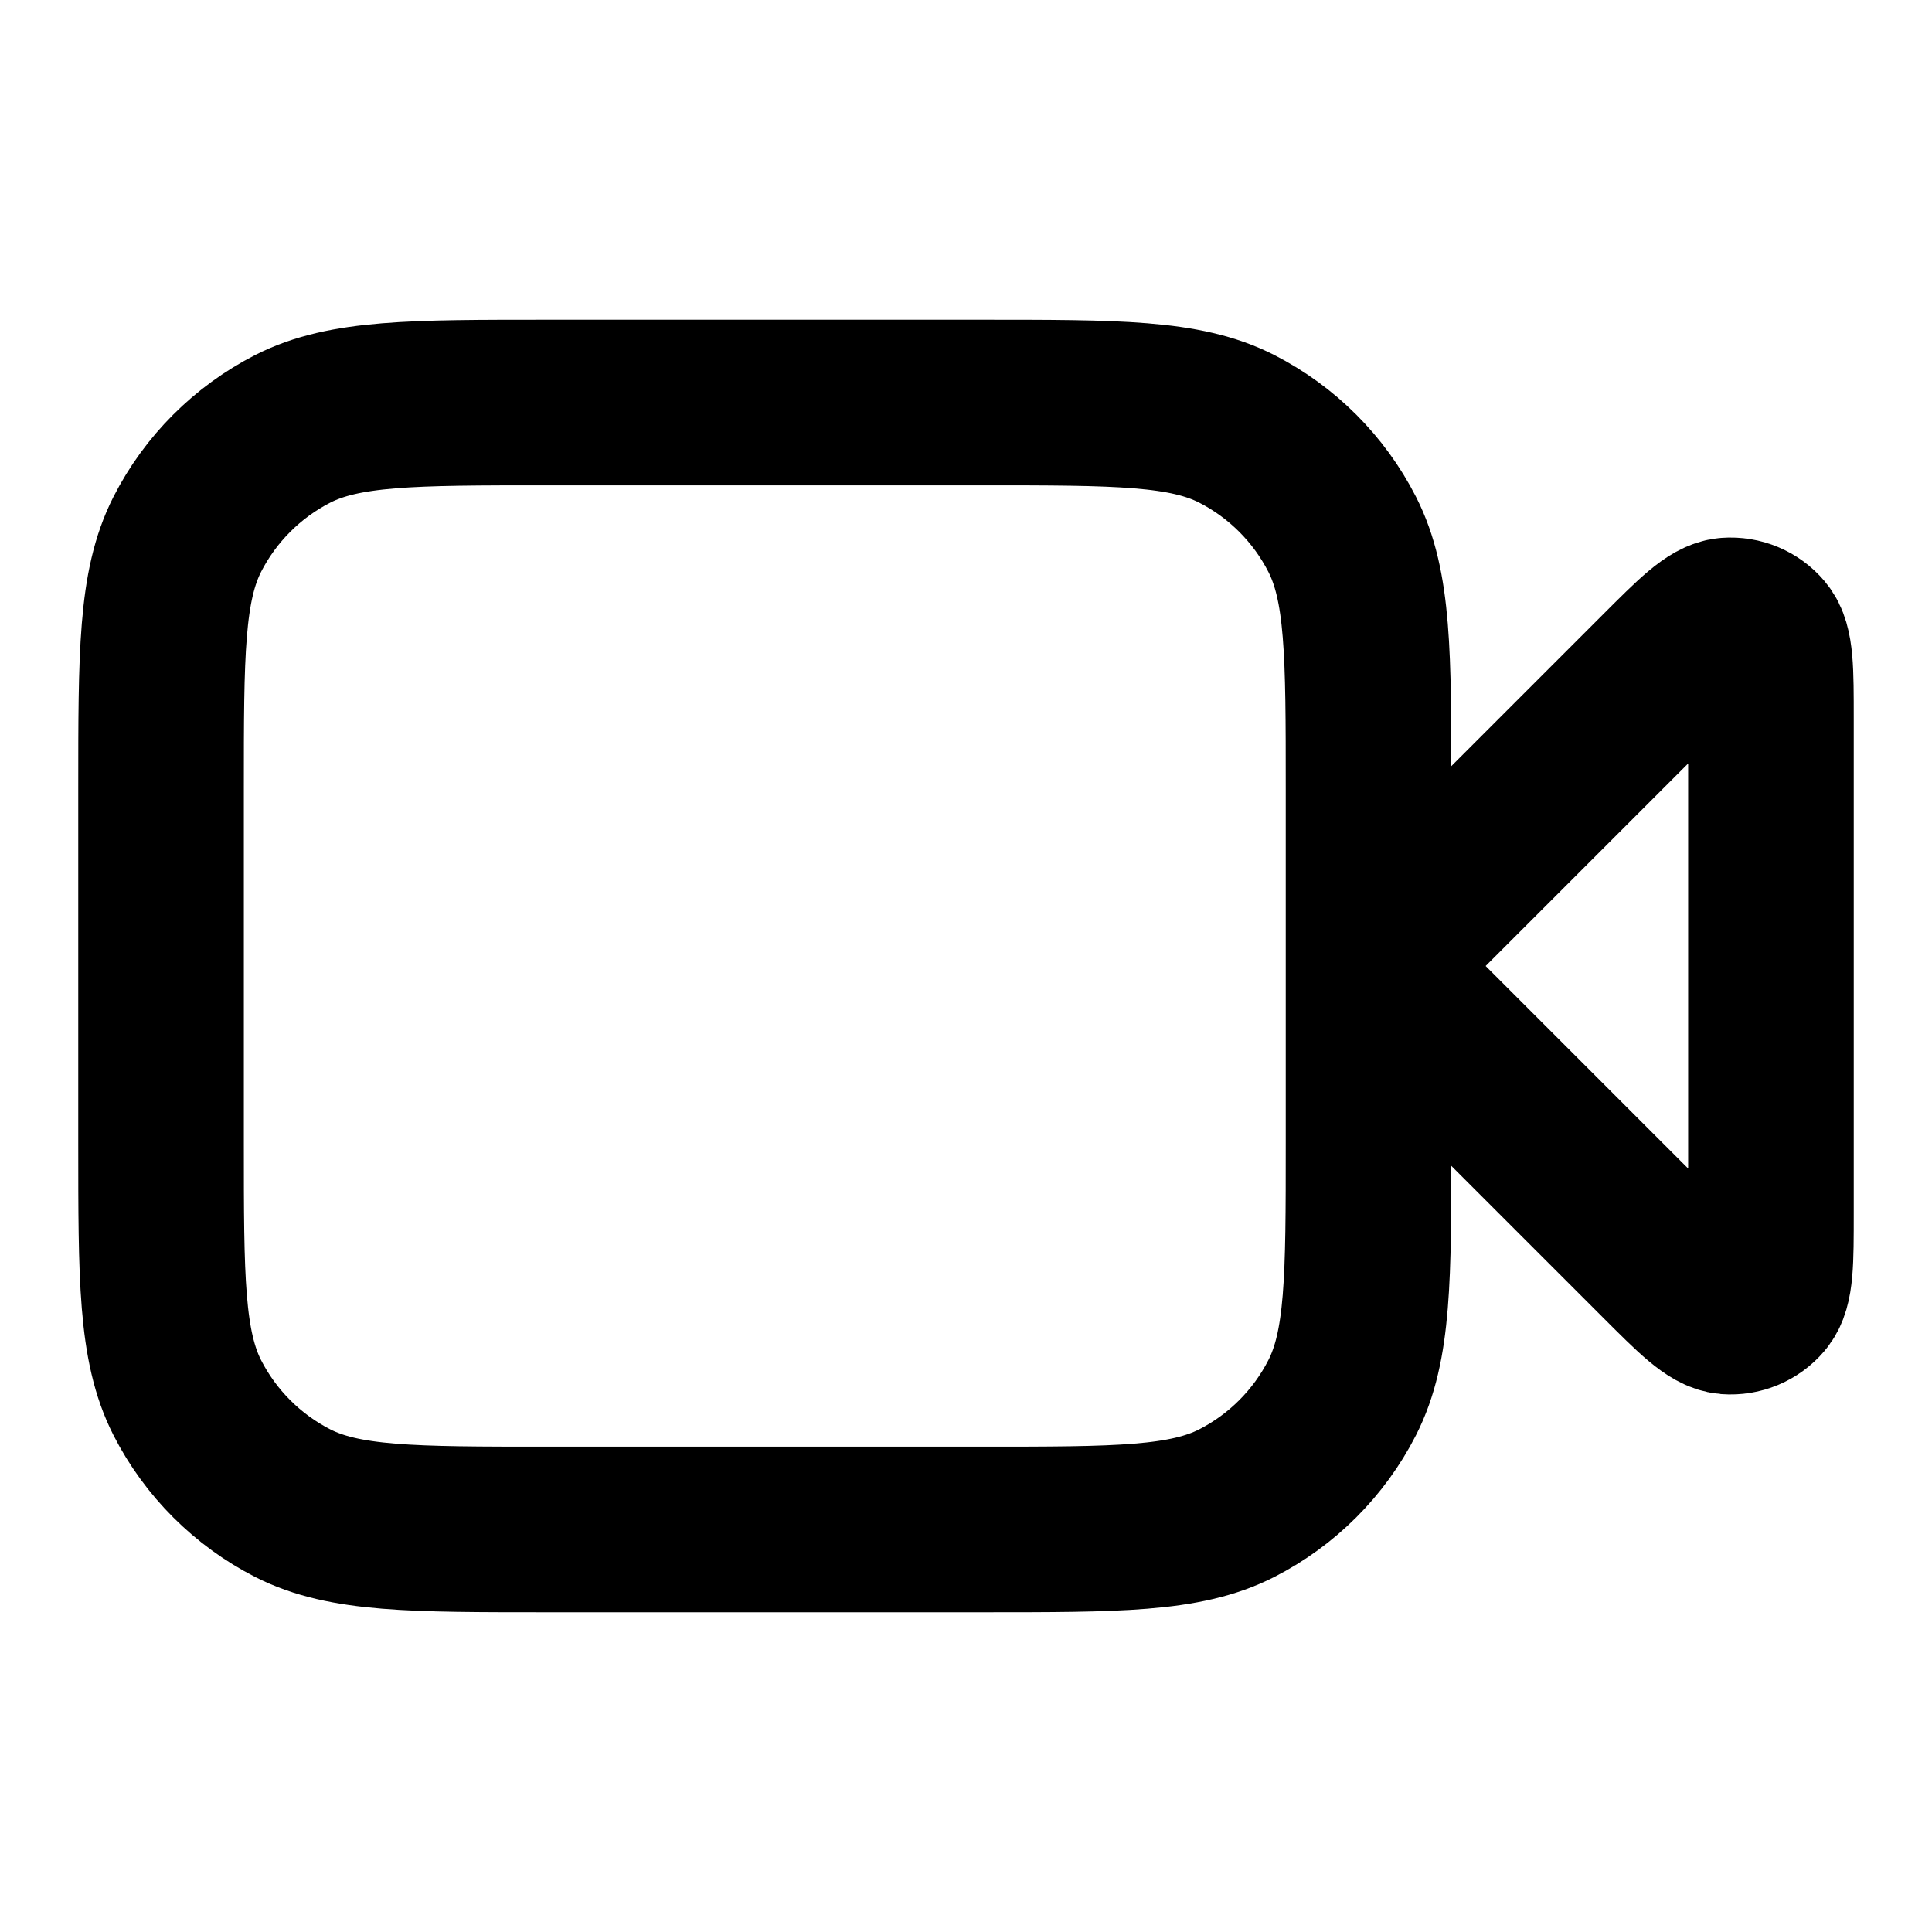
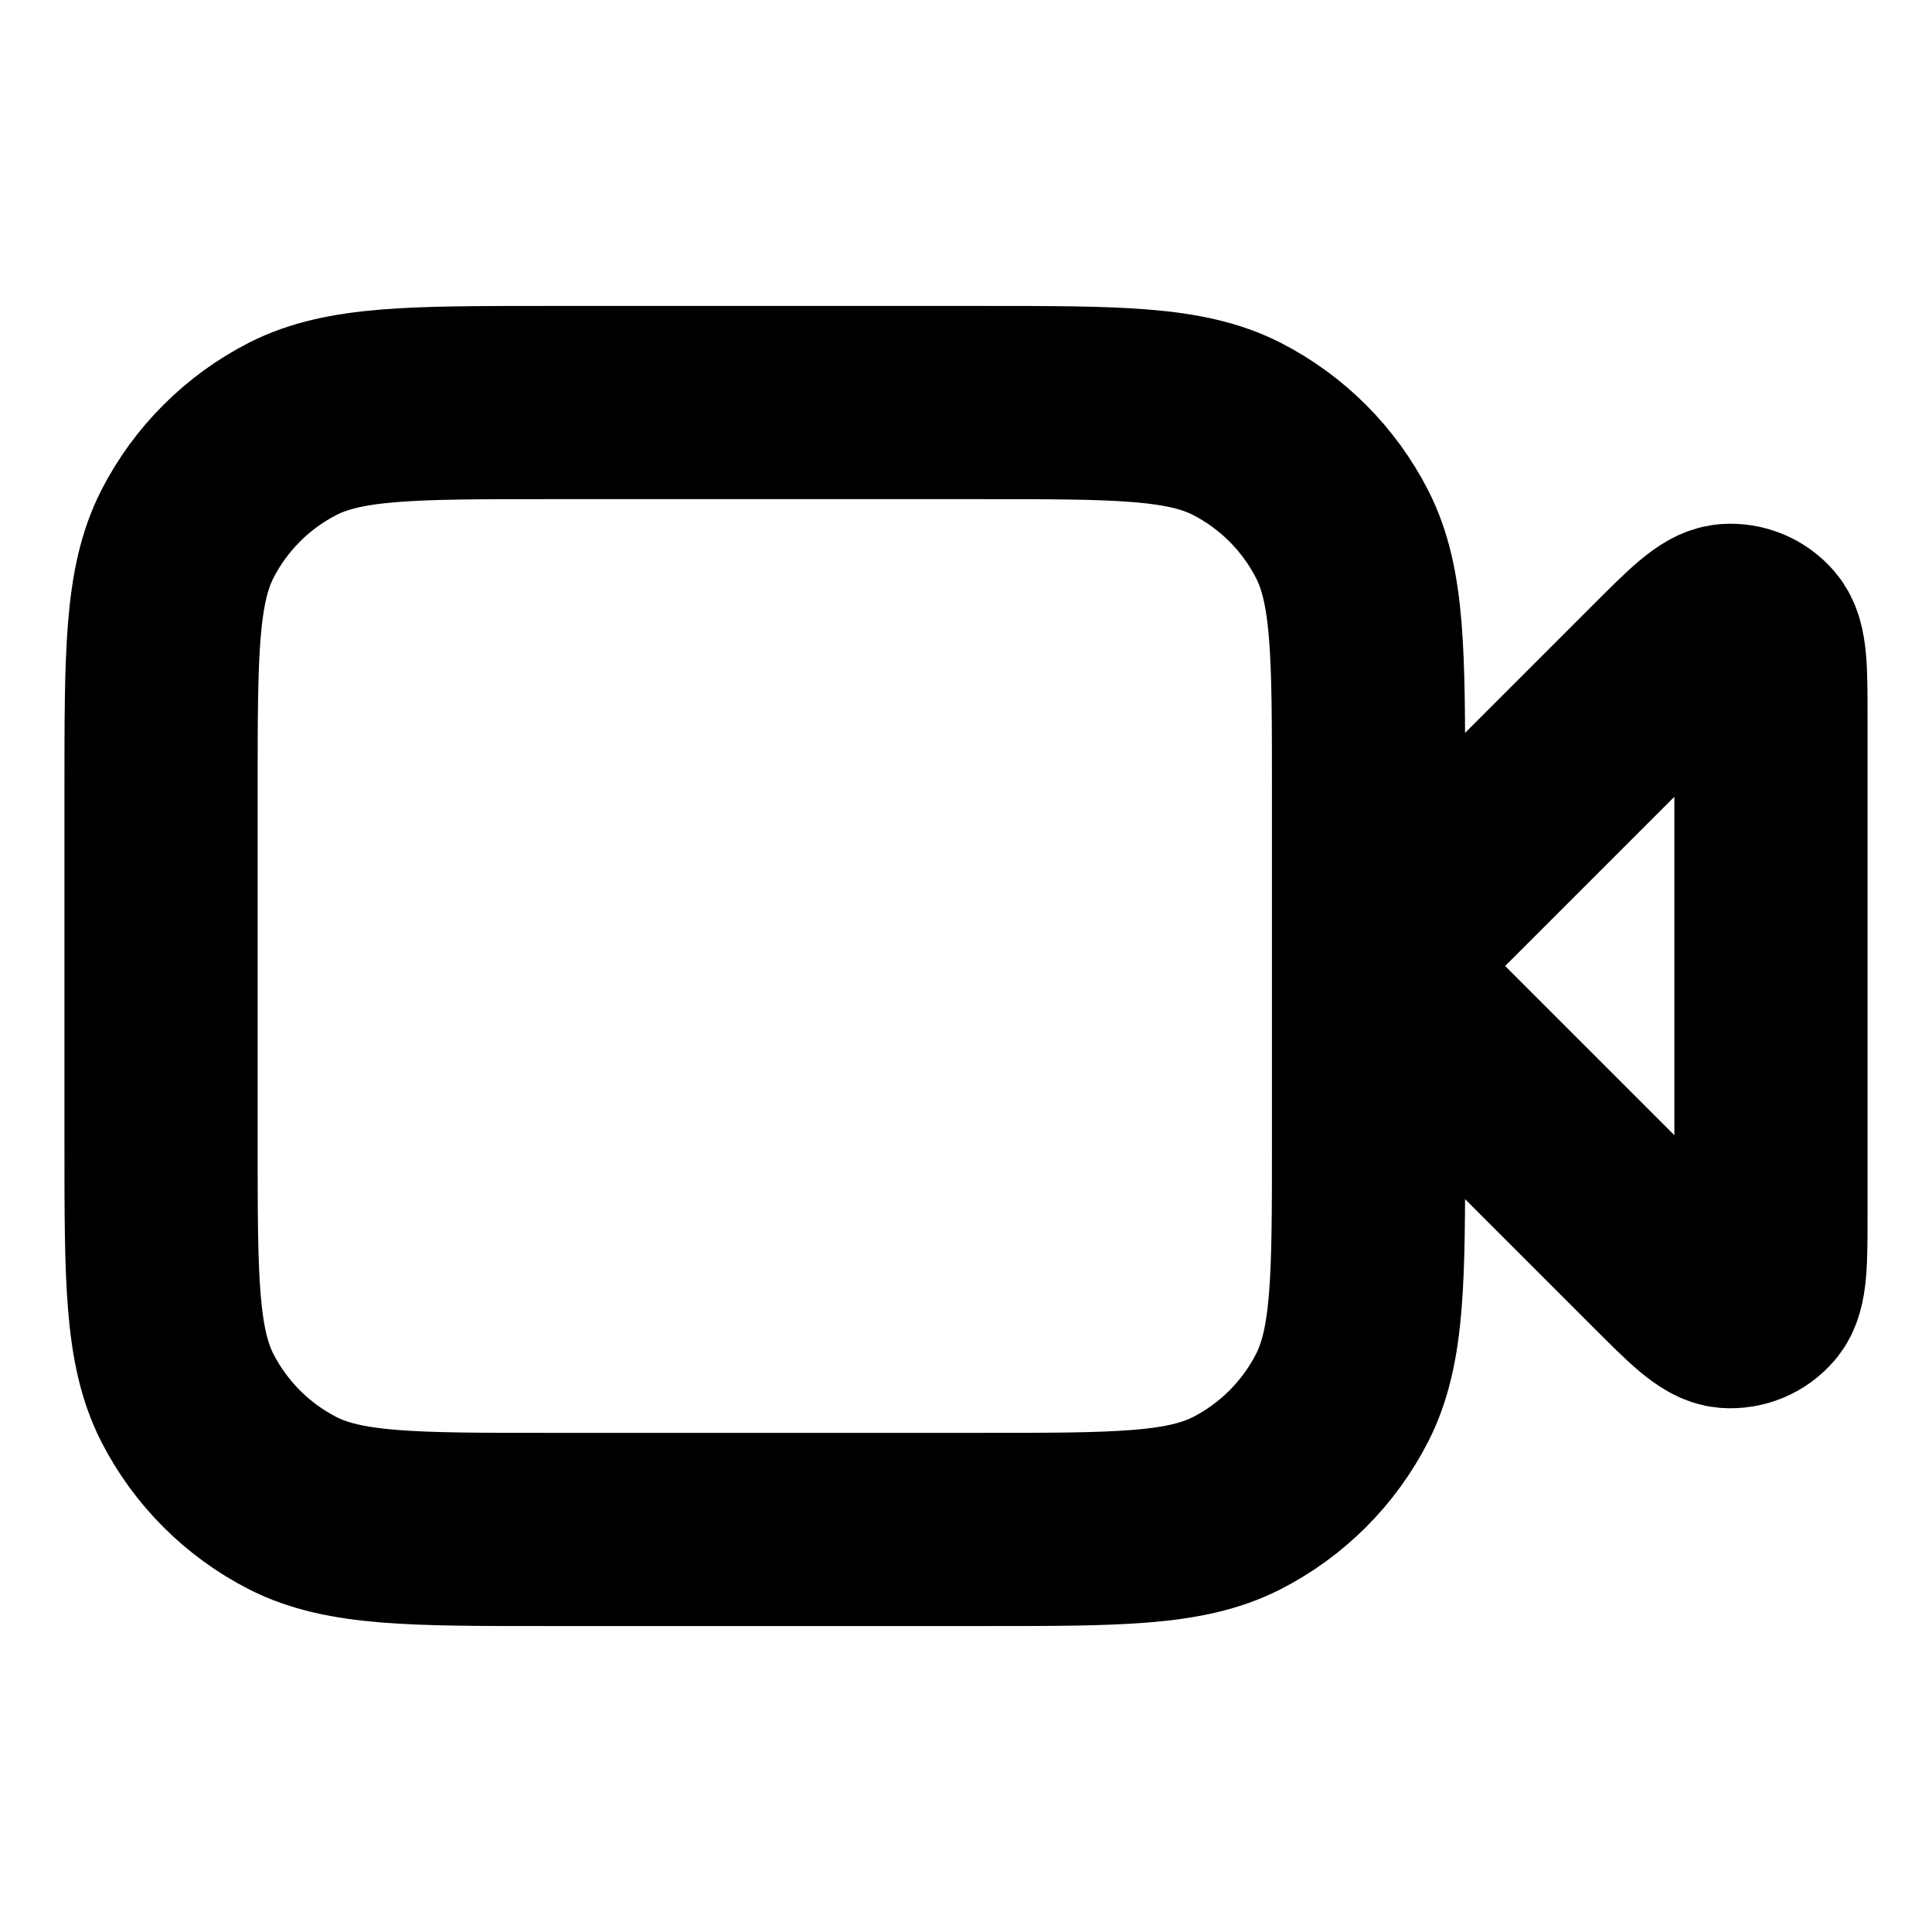
<svg xmlns="http://www.w3.org/2000/svg" width="14" height="14" viewBox="0 0 14 14" fill="none">
  <g id="video">
-     <path id="Icon" d="M12.833 5.21C12.833 4.856 12.833 4.68 12.763 4.598C12.703 4.527 12.612 4.489 12.519 4.496C12.412 4.505 12.287 4.63 12.037 4.88L9.917 7L12.037 9.12C12.287 9.37 12.412 9.495 12.519 9.504C12.612 9.511 12.703 9.473 12.763 9.402C12.833 9.32 12.833 9.144 12.833 8.79V5.21Z M1.167 5.717C1.167 4.737 1.167 4.247 1.357 3.872C1.525 3.543 1.793 3.275 2.122 3.107C2.497 2.917 2.987 2.917 3.967 2.917H7.117C8.097 2.917 8.587 2.917 8.961 3.107C9.29 3.275 9.558 3.543 9.726 3.872C9.917 4.247 9.917 4.737 9.917 5.717V8.283C9.917 9.263 9.917 9.753 9.726 10.128C9.558 10.457 9.29 10.725 8.961 10.893C8.587 11.083 8.097 11.083 7.117 11.083H3.967C2.987 11.083 2.497 11.083 2.122 10.893C1.793 10.725 1.525 10.457 1.357 10.128C1.167 9.753 1.167 9.263 1.167 8.283V5.717Z" stroke="currentColor" stroke-width="1.2" stroke-linecap="round" stroke-linejoin="round" />
+     <path id="Icon" d="M12.833 5.21C12.833 4.856 12.833 4.68 12.763 4.598C12.703 4.527 12.612 4.489 12.519 4.496C12.412 4.505 12.287 4.63 12.037 4.88L9.917 7L12.037 9.12C12.287 9.37 12.412 9.495 12.519 9.504C12.612 9.511 12.703 9.473 12.763 9.402C12.833 9.32 12.833 9.144 12.833 8.79V5.21Z M1.167 5.717C1.167 4.737 1.167 4.247 1.357 3.872C1.525 3.543 1.793 3.275 2.122 3.107C2.497 2.917 2.987 2.917 3.967 2.917H7.117C8.097 2.917 8.587 2.917 8.961 3.107C9.29 3.275 9.558 3.543 9.726 3.872C9.917 4.247 9.917 4.737 9.917 5.717V8.283C9.917 9.263 9.917 9.753 9.726 10.128C9.558 10.457 9.29 10.725 8.961 10.893C8.587 11.083 8.097 11.083 7.117 11.083H3.967C2.987 11.083 2.497 11.083 2.122 10.893C1.793 10.725 1.525 10.457 1.357 10.128C1.167 9.753 1.167 9.263 1.167 8.283V5.717Z" stroke="currentColor" stroke-width="1.4" stroke-linecap="round" stroke-linejoin="round" />
  </g>
</svg>
